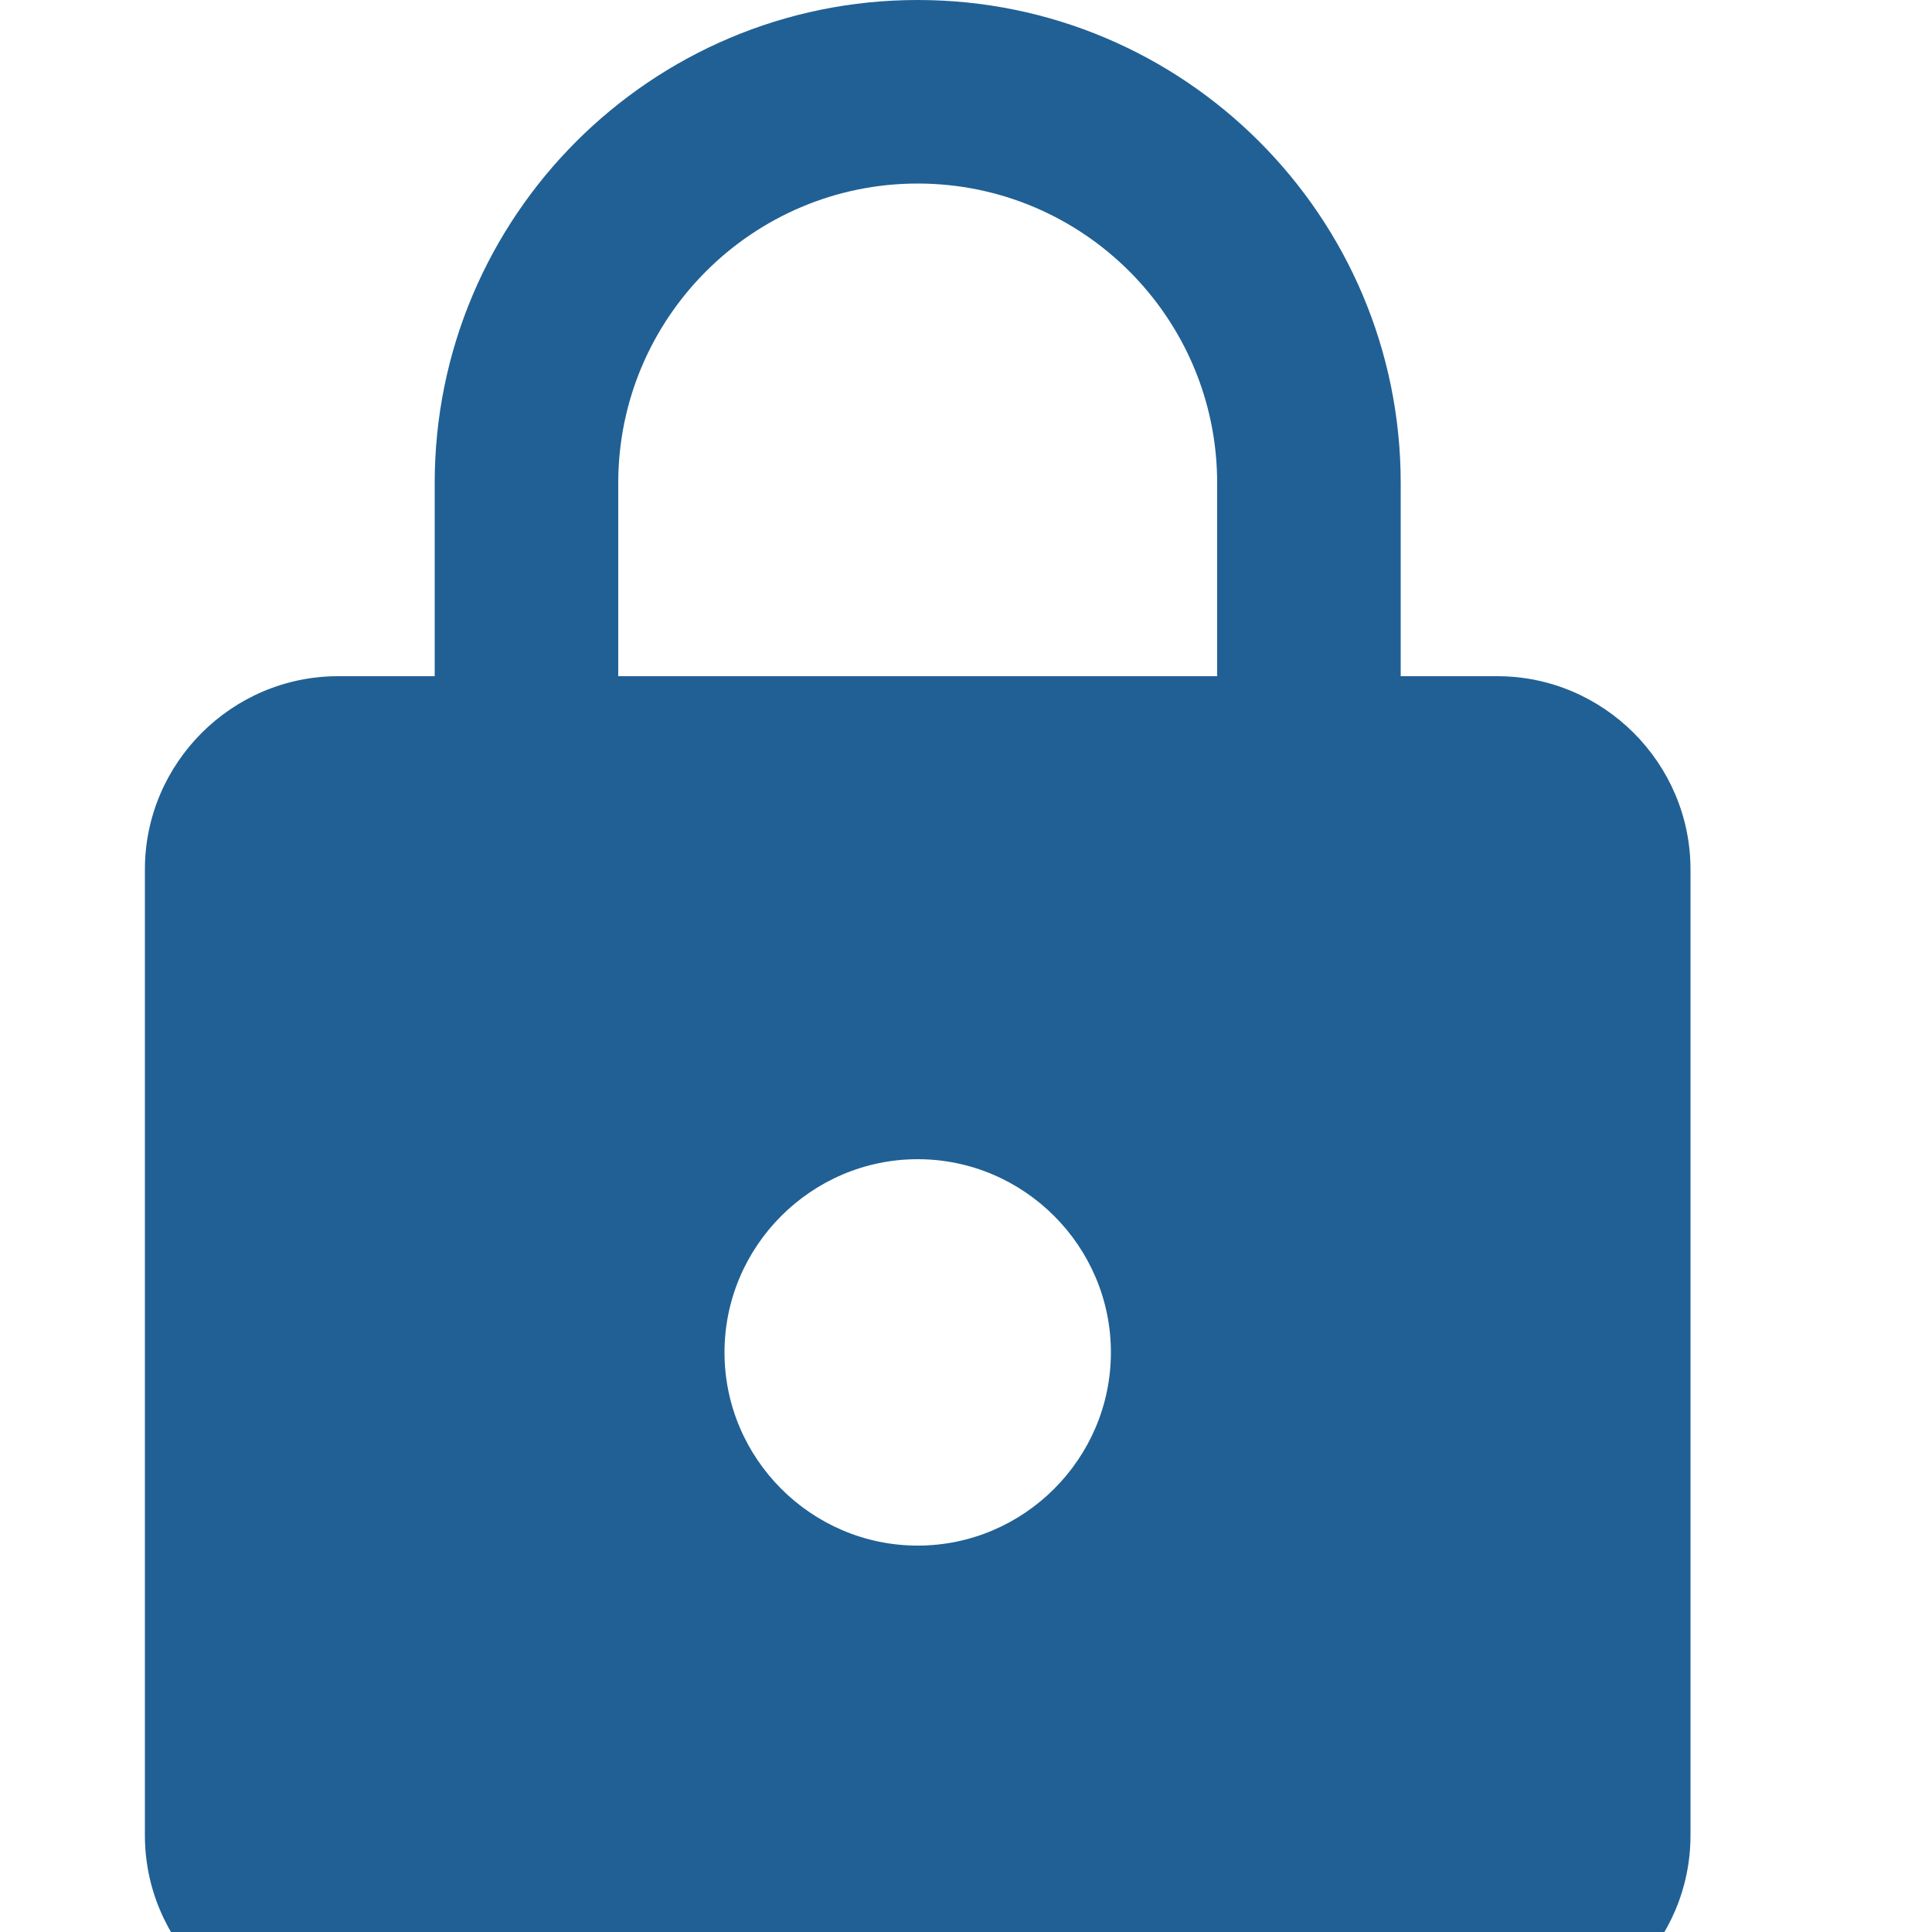
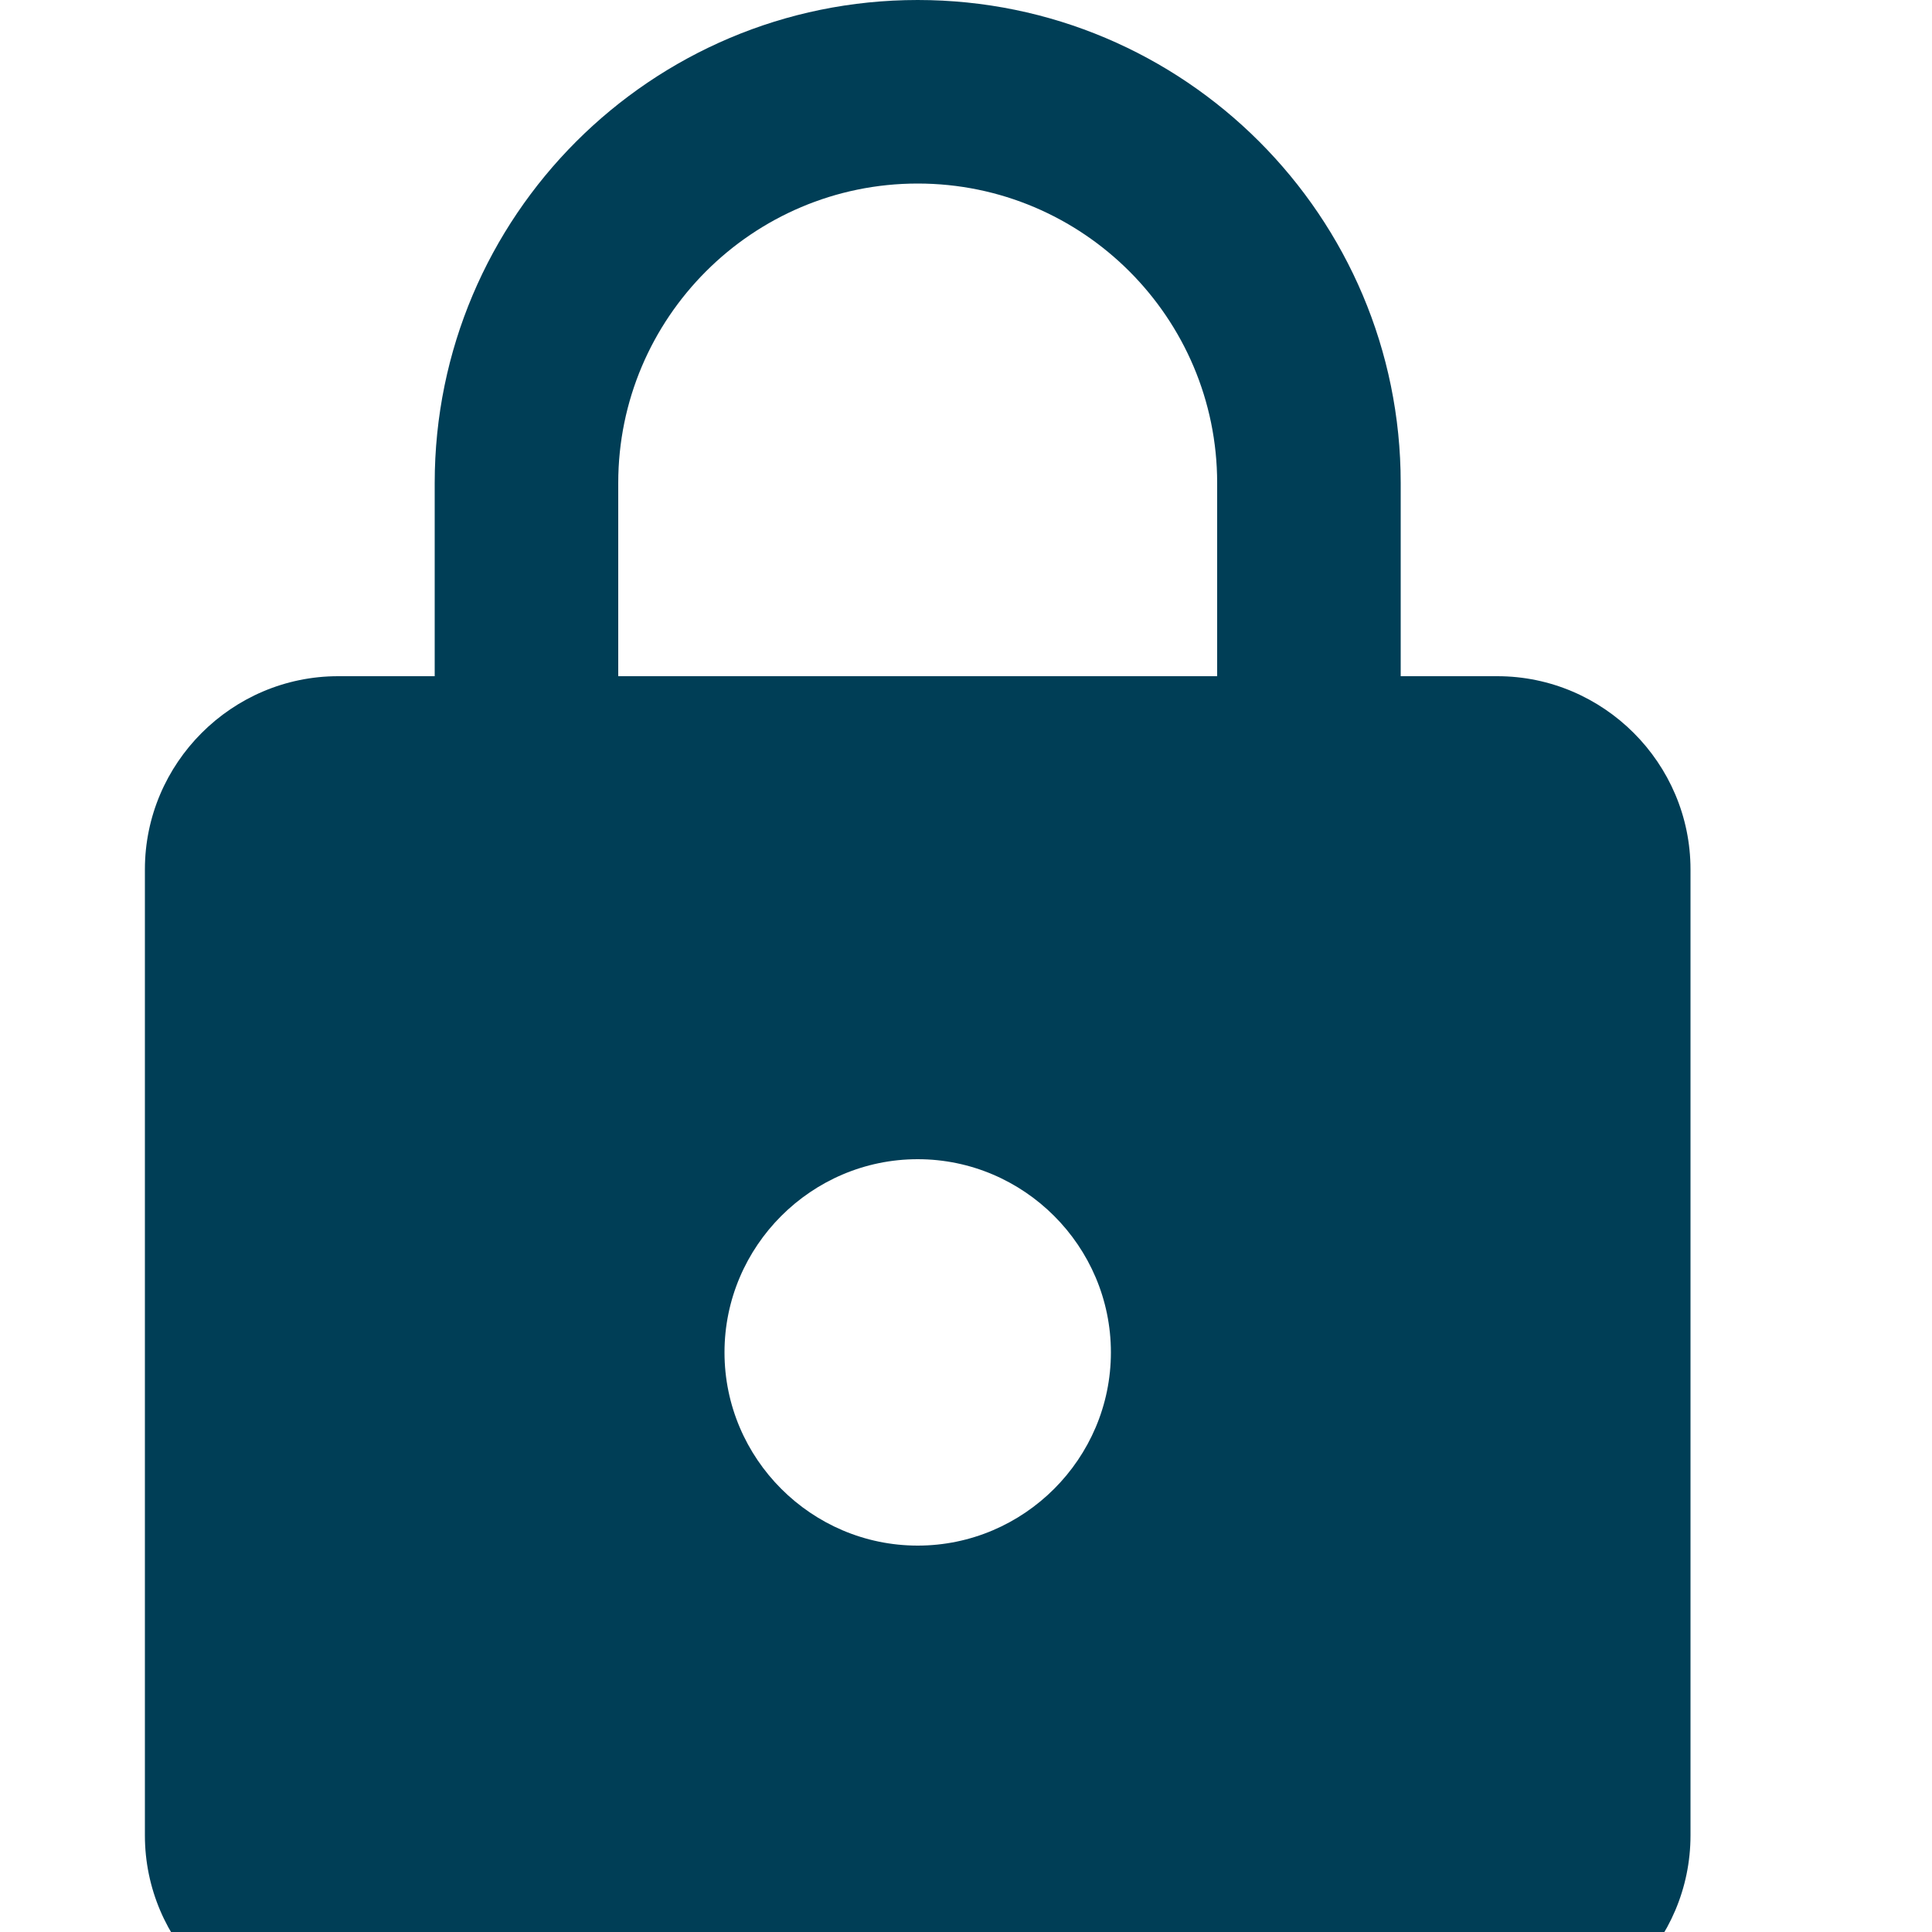
<svg xmlns="http://www.w3.org/2000/svg" width="20px" height="20px" viewBox="5 1 15 20" version="1.1">
-   <path d="M18,8 L17,8 L17,6 C17,3.24 14.76,1 12,1 C9.24,1 7,3.24 7,6 L7,8 L6,8 C4.9,8 4,8.9 4,10 L4,20 C4,21.1 4.9,22 6,22 L18,22 C19.1,22 20,21.1 20,20 L20,10 C20,8.9 19.1,8 18,8 Z M12,17 C10.9,17 10,16.1 10,15 C10,13.9 10.9,13 12,13 C13.1,13 14,13.9 14,15 C14,16.1 13.1,17 12,17 Z M15.1,8 L8.9,8 L8.9,6 C8.9,4.29 10.29,2.9 12,2.9 C13.71,2.9 15.1,4.29 15.1,6 L15.1,8 Z" fill="#206095" fill-rule="nonzero" />
+   <path d="M18,8 L17,8 L17,6 C17,3.24 14.76,1 12,1 C9.24,1 7,3.24 7,6 L7,8 L6,8 C4.9,8 4,8.9 4,10 L4,20 C4,21.1 4.9,22 6,22 L18,22 C19.1,22 20,21.1 20,20 L20,10 C20,8.9 19.1,8 18,8 Z M12,17 C10.9,17 10,16.1 10,15 C10,13.9 10.9,13 12,13 C13.1,13 14,13.9 14,15 C14,16.1 13.1,17 12,17 Z M15.1,8 L8.9,8 L8.9,6 C8.9,4.29 10.29,2.9 12,2.9 C13.71,2.9 15.1,4.29 15.1,6 L15.1,8 Z" fill="#003E56" fill-rule="nonzero" />
</svg>
